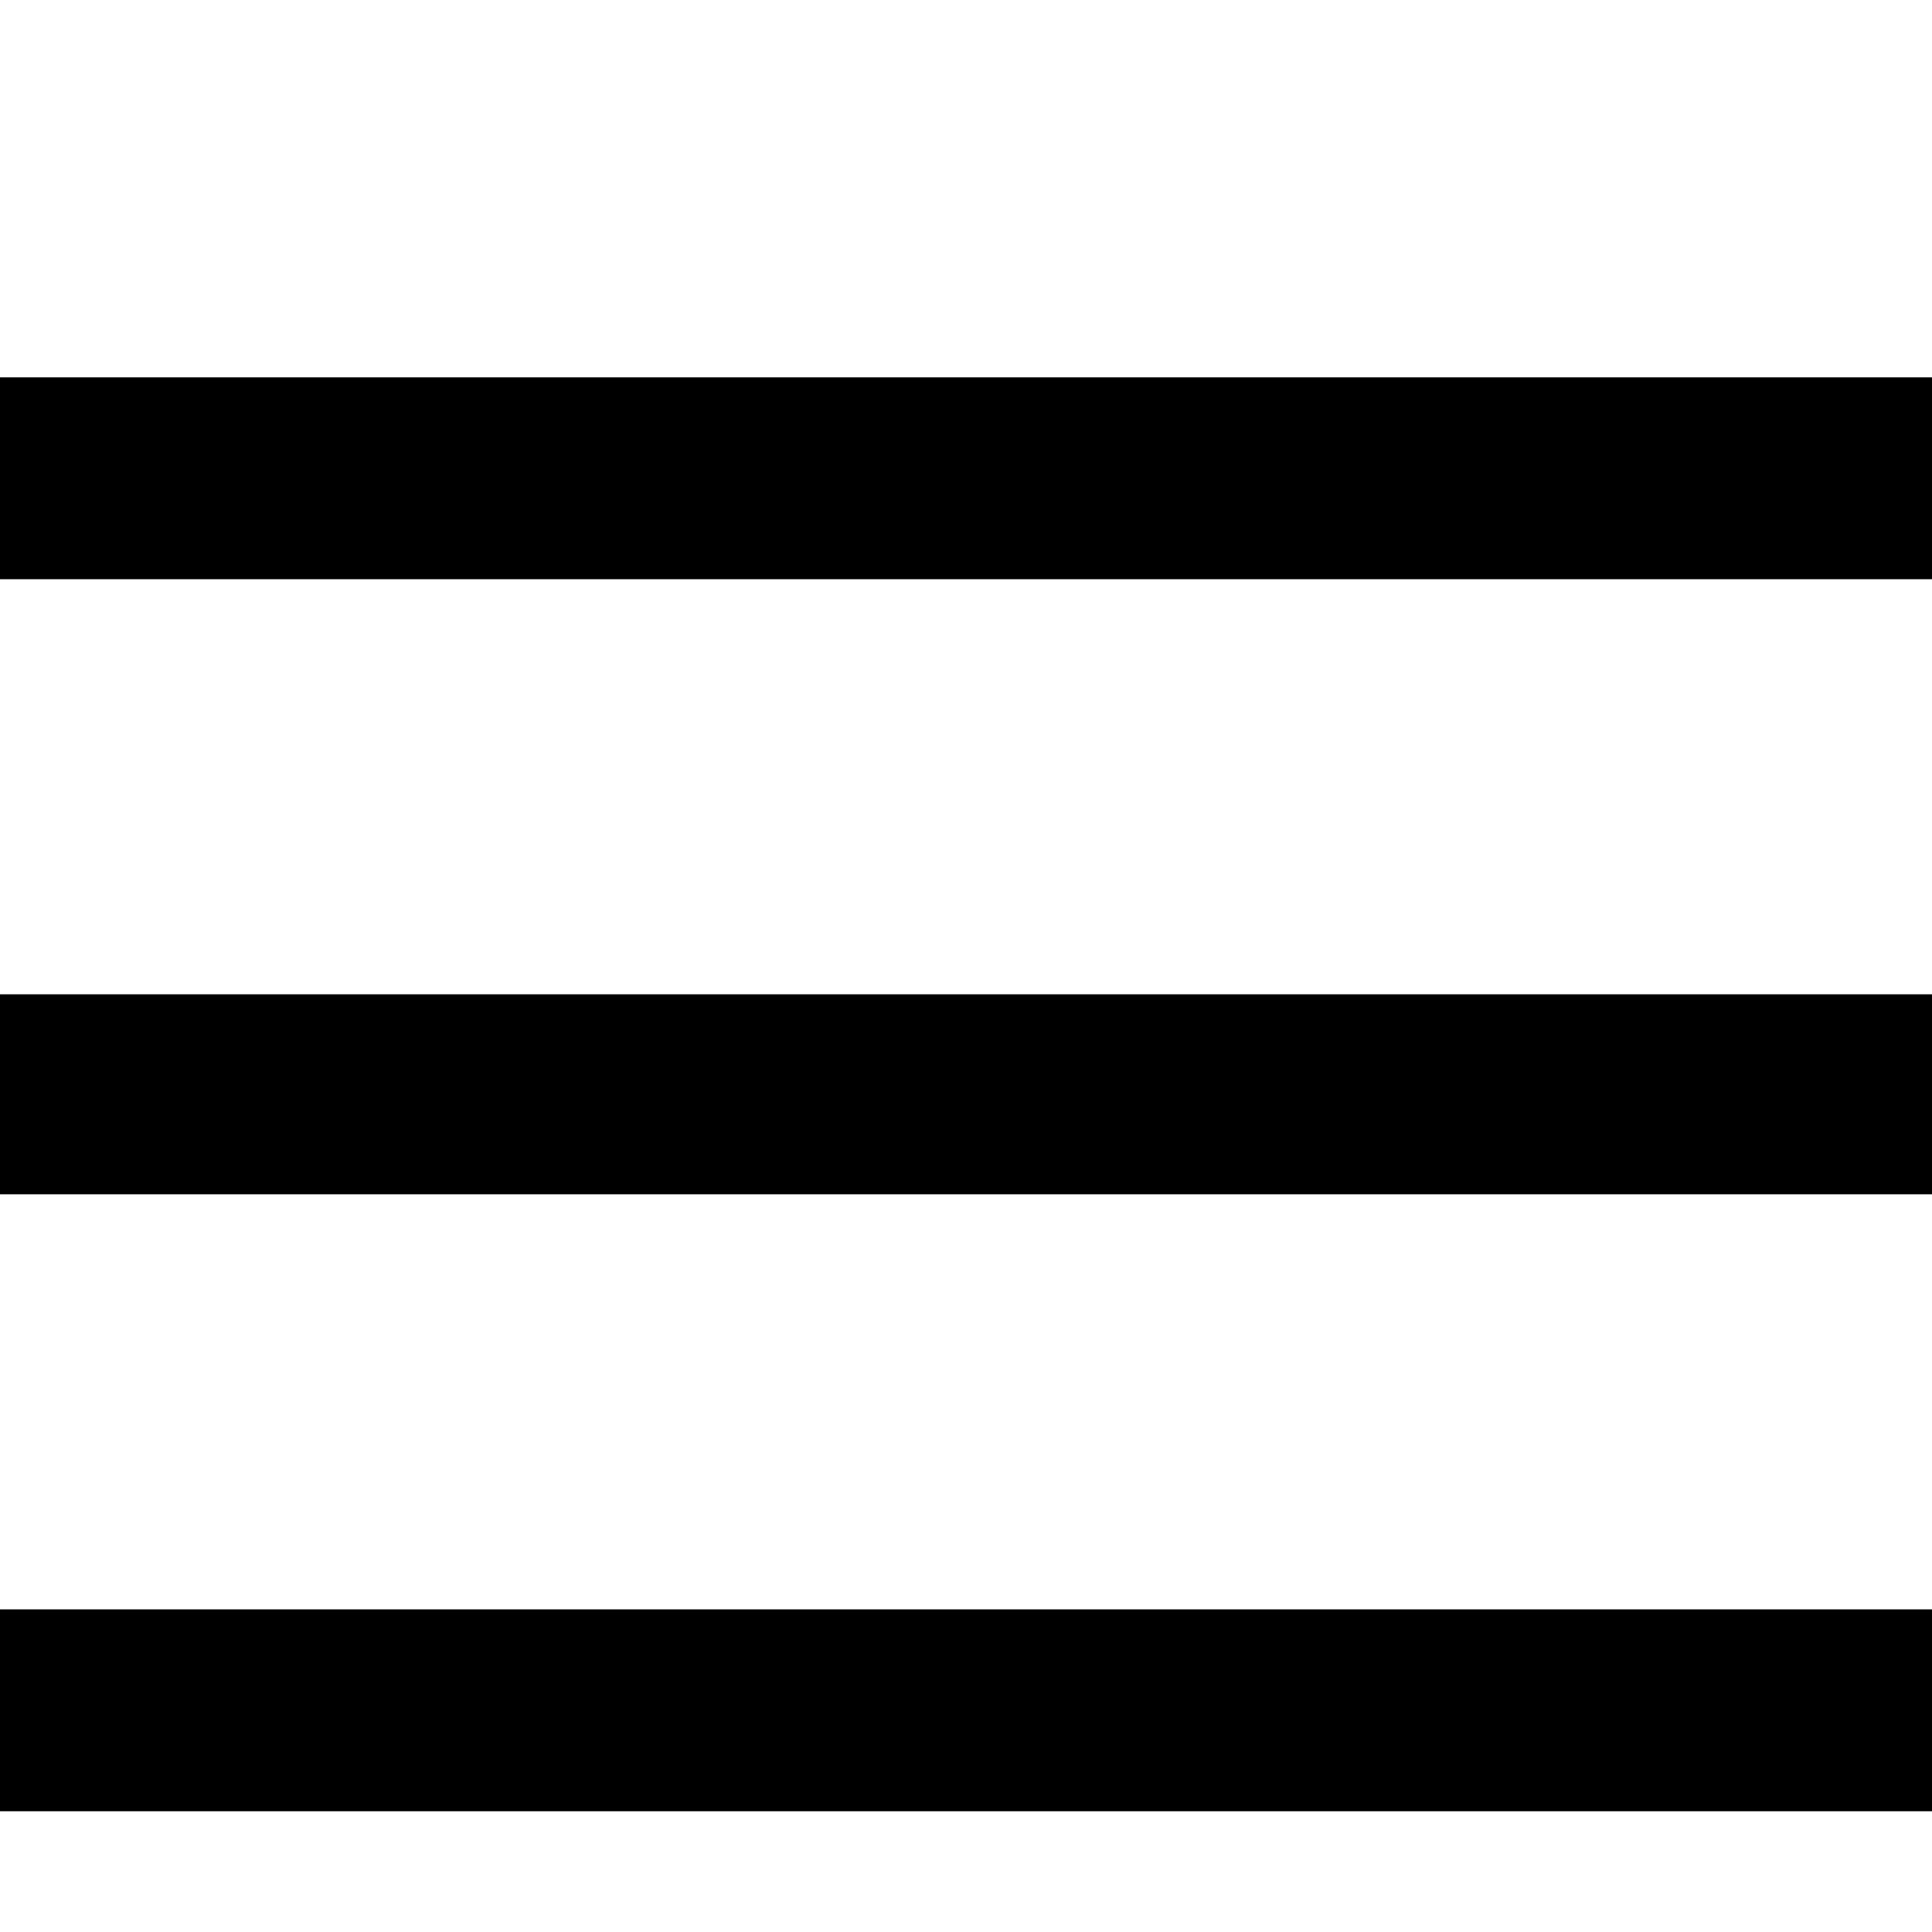
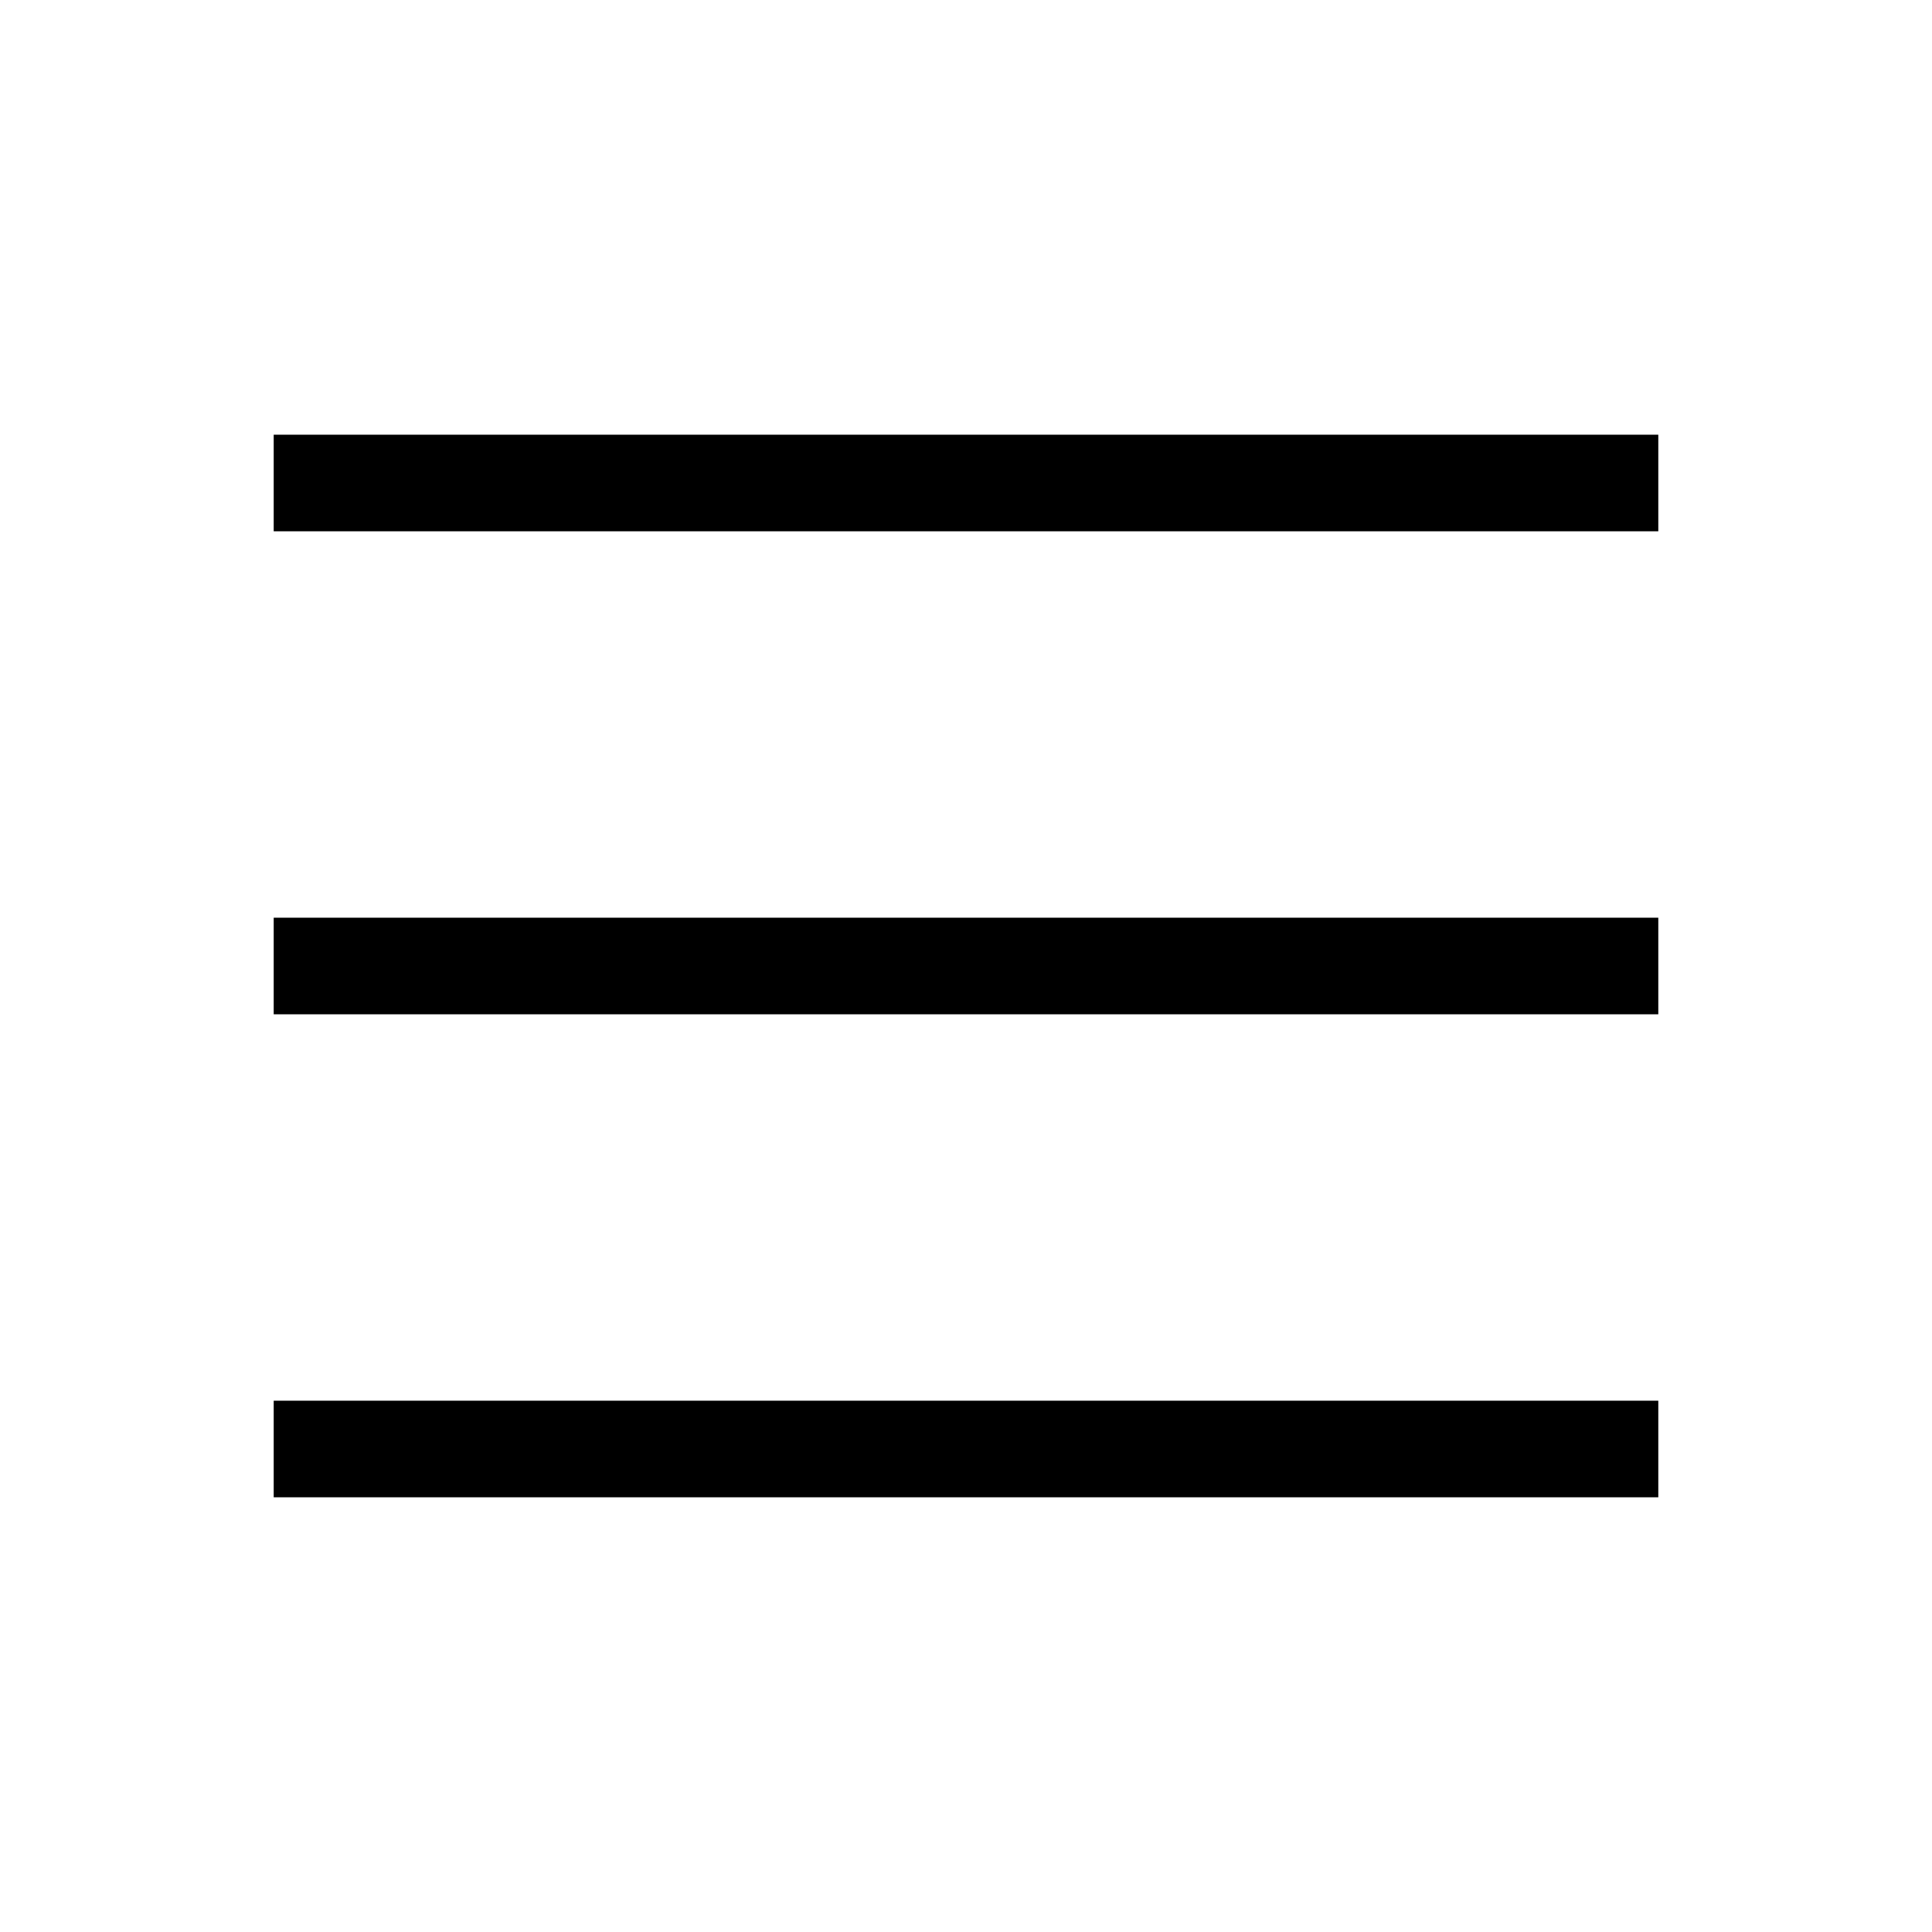
- <svg xmlns="http://www.w3.org/2000/svg" class="icon icon-hamburger prada-icon" viewBox="0 0 1024 1024">
-   <path transform="matrix(1 0 0 -1 0 960)" d="M0 760V653h1024v107H0zm0-327V327h1024v106H0zM0 107V0h1024v107H0z" fill="currentColor" />
+ <svg xmlns="http://www.w3.org/2000/svg" class="icon icon-hamburger prada-icon" viewBox="0 0 24 24" fill="none" stroke="currentColor" stroke-width="1.2" stroke-linecap="square" stroke-linejoin="miter">
+   <path d="M4 6h16M4 12h16M4 18h16" />
</svg>
